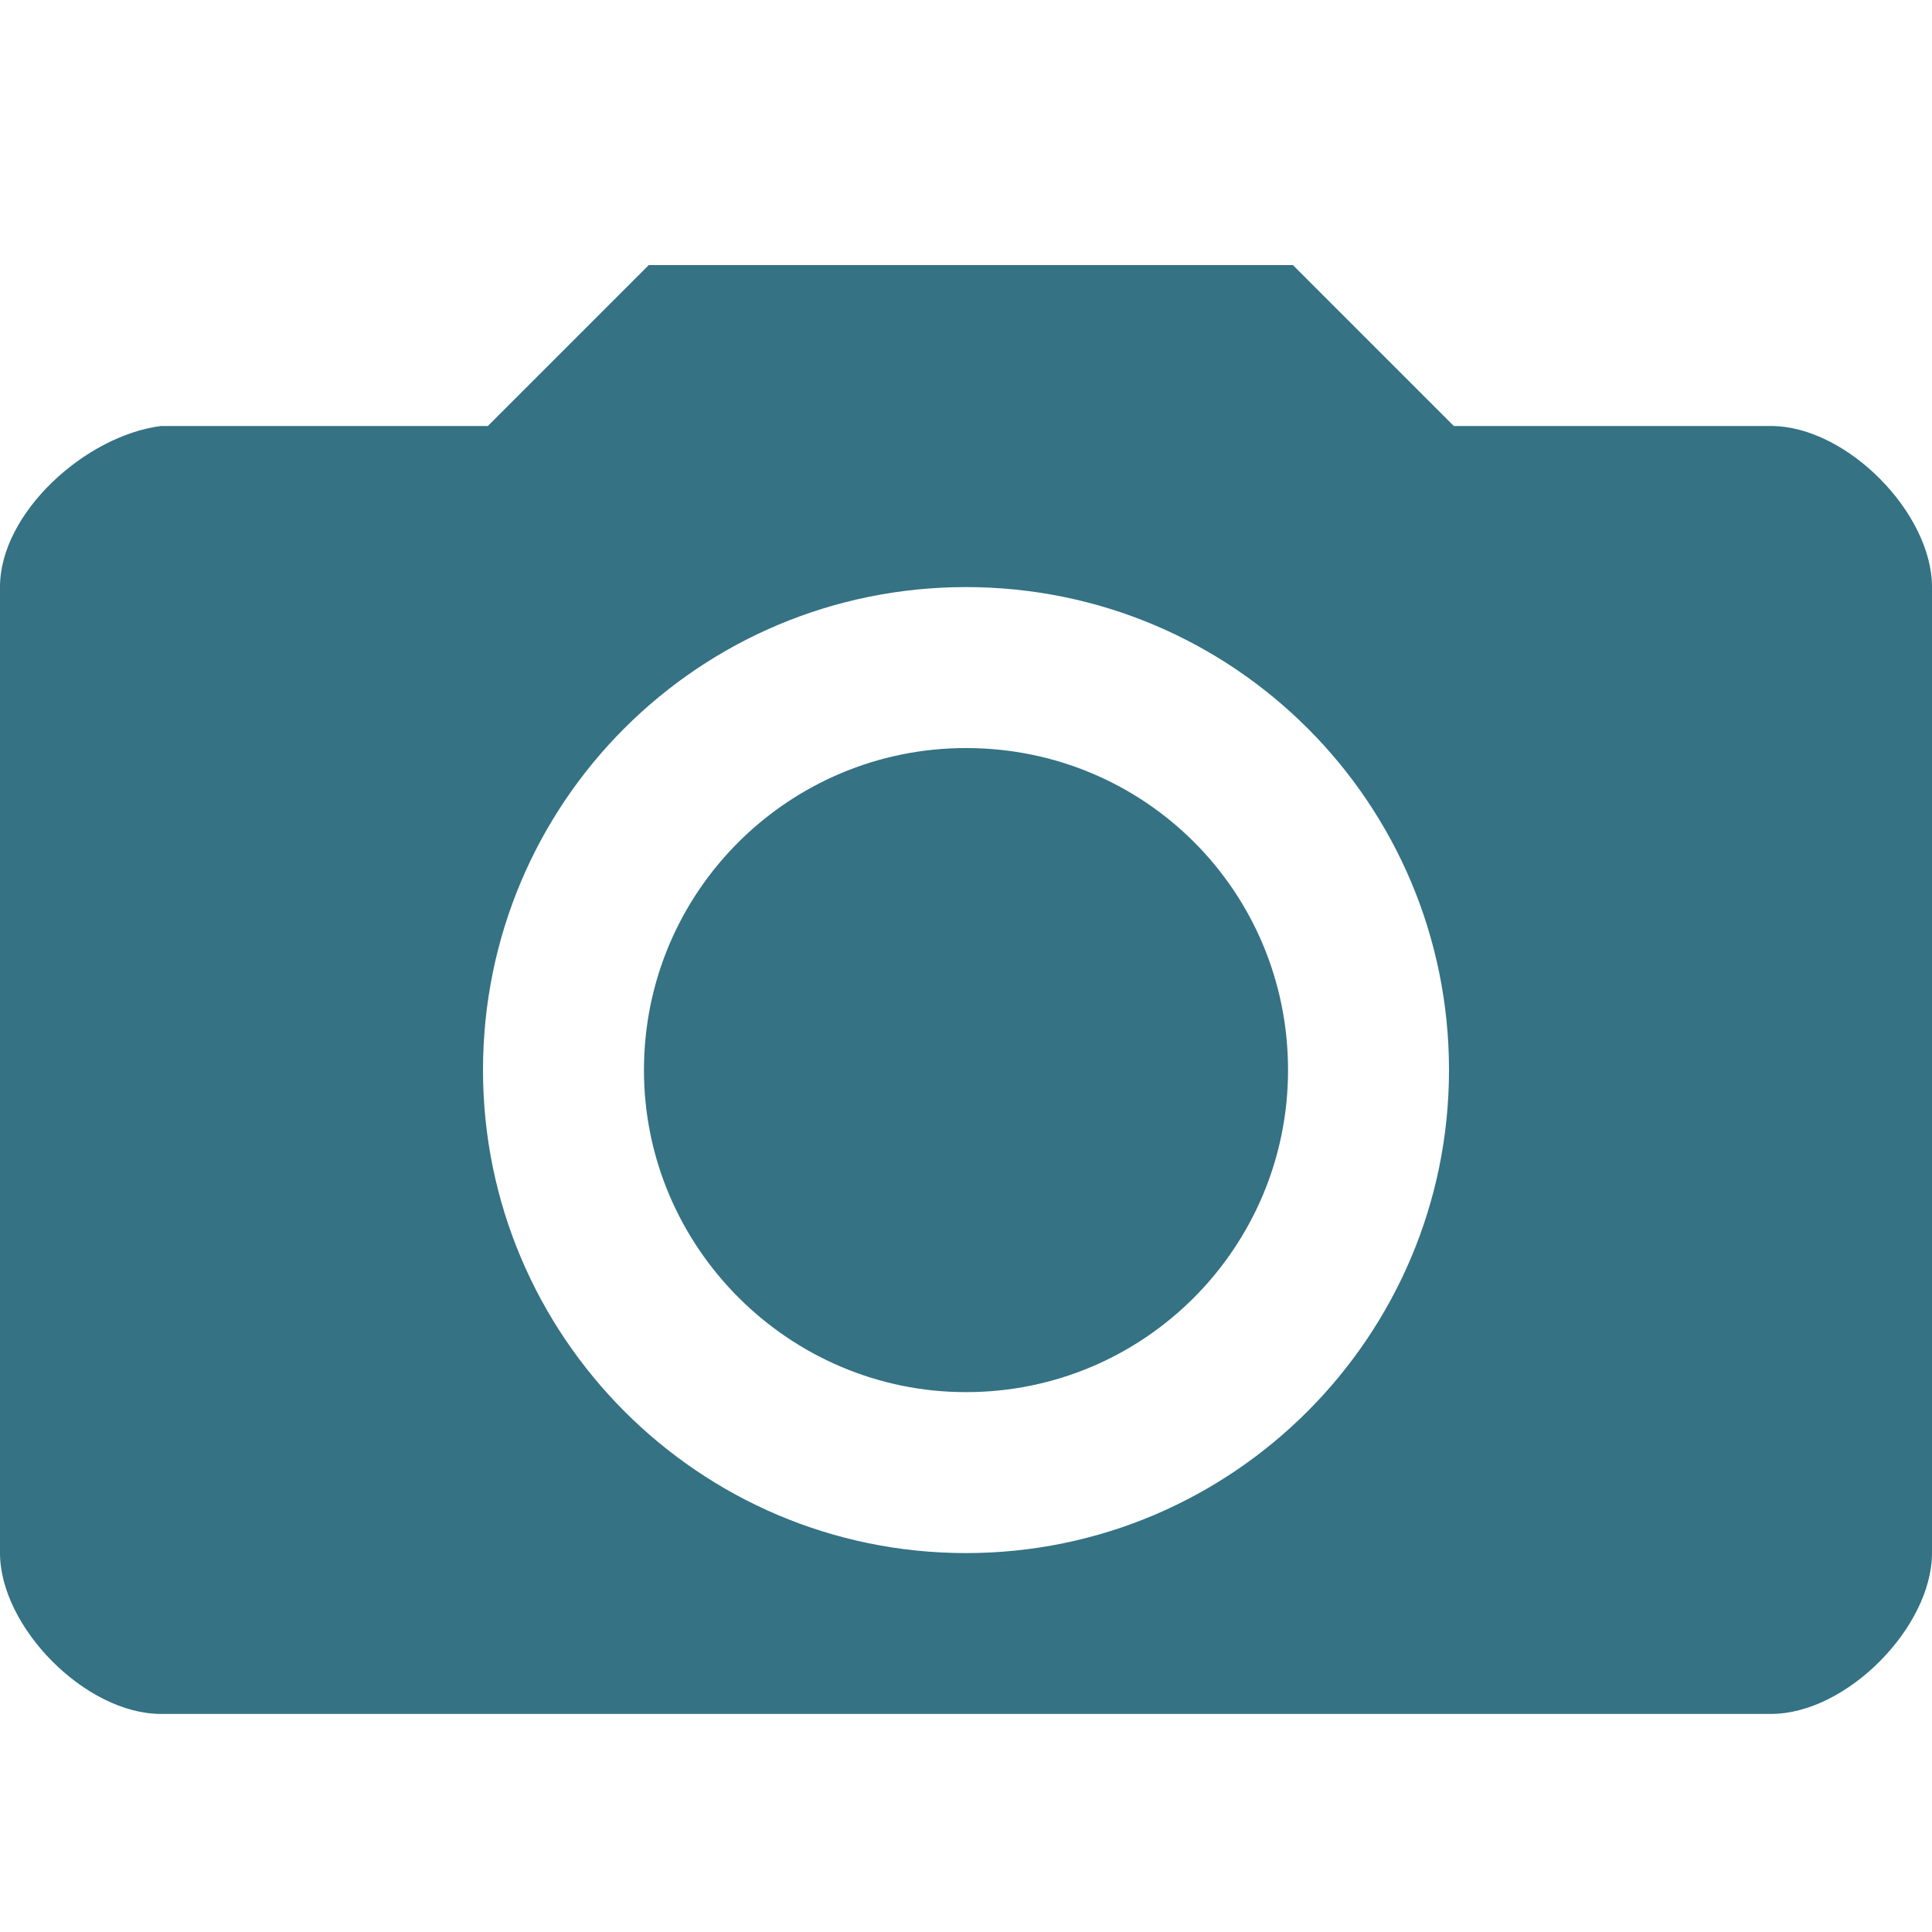
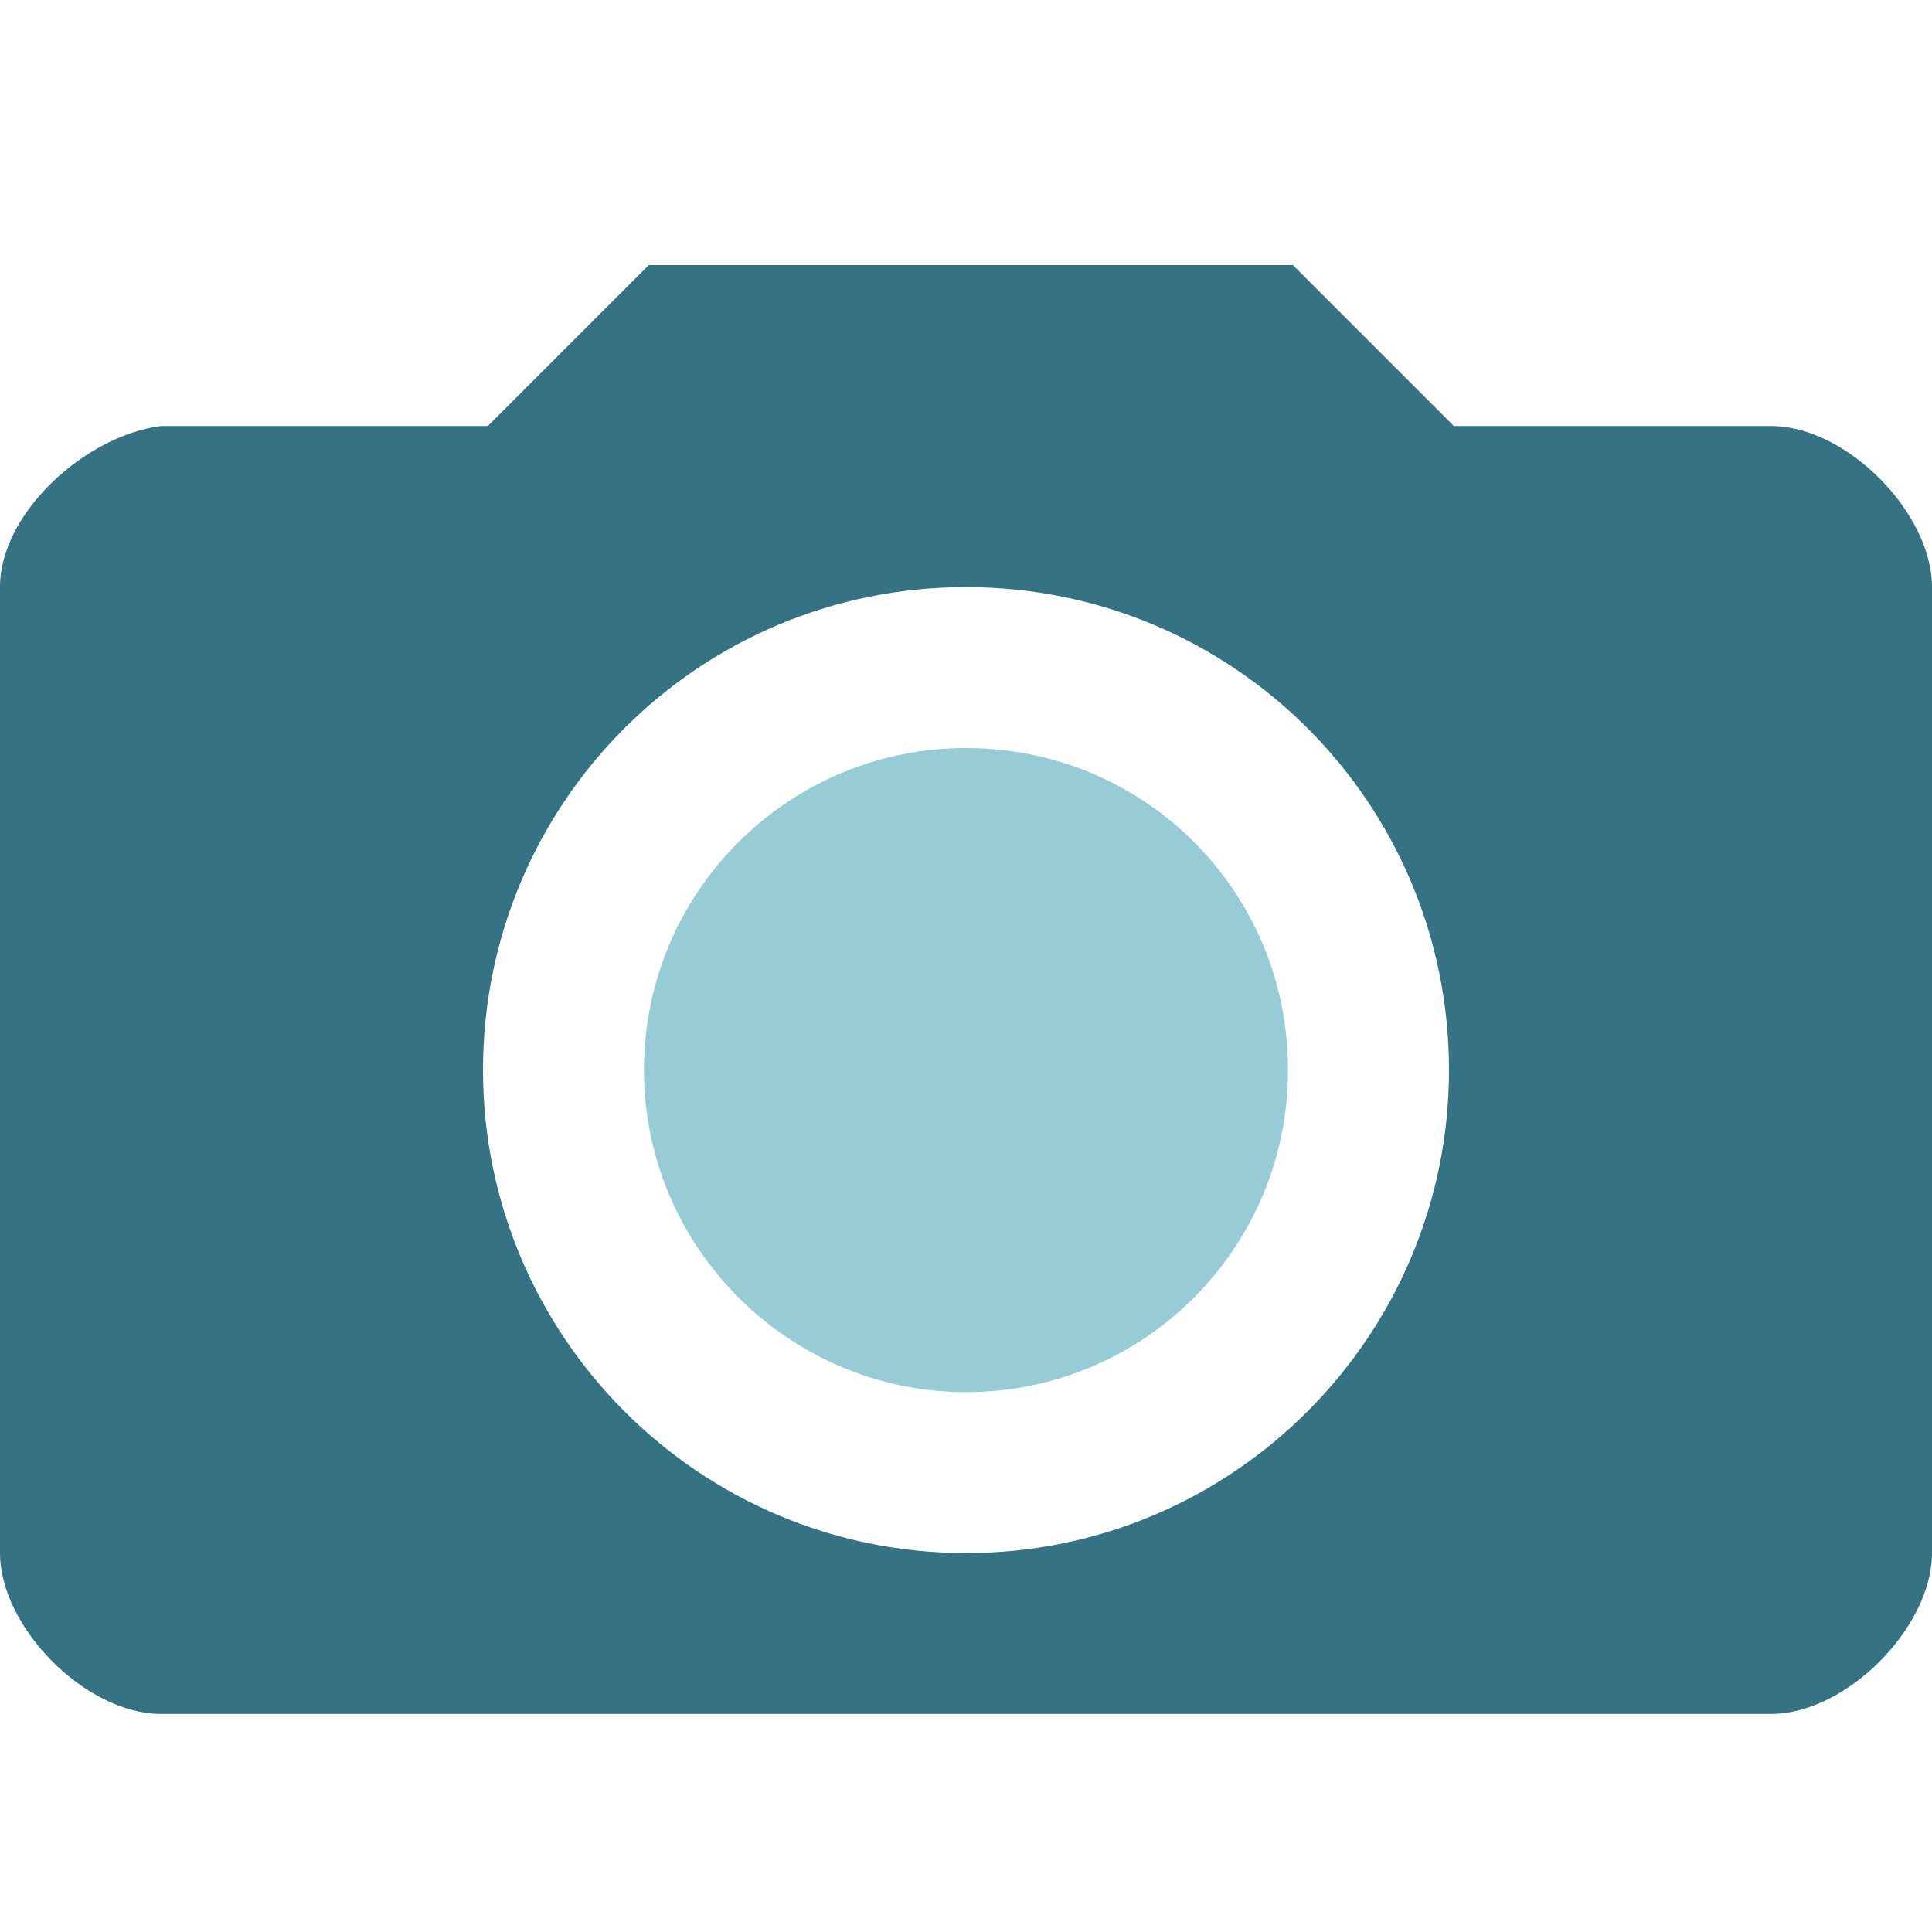
<svg xmlns="http://www.w3.org/2000/svg" width="16" height="16" version="1.1" id="svg2" xml:space="preserve">
  <defs id="defs2" />
-   <path id="path10" style="color:#000000;fill:#347284;fill-opacity:1;stroke-width:1.333;stroke-linecap:round;stroke-linejoin:round;stroke-miterlimit:2;-inkscape-stroke:none" d="M 5.373,2.195 4.04,3.528 H 1.333 C 0.707,3.608 0,4.248 0,4.861 v 8 c 0,0.613 0.707,1.333 1.333,1.333 H 14.667 c 0.627,0 1.333,-0.72 1.333,-1.333 V 4.861 C 16,4.248 15.293,3.528 14.667,3.528 H 12.04 L 10.707,2.195 Z m 2.627,2.667 c 2.213,0 4,1.787 4,4 0,2.2 -1.787,4 -4,4 -2.213,0 -4,-1.8 -4,-4 0,-2.213 1.787,-4 4,-4 z m 0,1.333 c -1.467,0 -2.667,1.187 -2.667,2.667 0,1.467 1.2,2.667 2.667,2.667 1.48,0 2.667,-1.2 2.667,-2.667 0,-1.48 -1.187,-2.667 -2.667,-2.667 z" />
+   <path style="color:#000000;fill:#97cbd5;fill-opacity:1;stroke-width:1.333;stroke-linecap:round;stroke-linejoin:round;stroke-miterlimit:2;-inkscape-stroke:none" d="m 8,6.195 c -1.467,0 -2.667,1.187 -2.667,2.667 0,1.467 1.2,2.667 2.667,2.667 1.48,0 2.667,-1.2 2.667,-2.667 0,-1.48 -1.187,-2.667 -2.667,-2.667 z" id="path13" />
+   <path id="path10" style="color:#000000;fill:#347284;fill-opacity:1;stroke-width:1.333;stroke-linecap:round;stroke-linejoin:round;stroke-miterlimit:2;-inkscape-stroke:none" d="M 5.373,2.195 4.04,3.528 H 1.333 C 0.707,3.608 0,4.248 0,4.861 v 8 c 0,0.613 0.707,1.333 1.333,1.333 H 14.667 c 0.627,0 1.333,-0.72 1.333,-1.333 V 4.861 C 16,4.248 15.293,3.528 14.667,3.528 H 12.04 L 10.707,2.195 Z m 2.627,2.667 c 2.213,0 4,1.787 4,4 0,2.2 -1.787,4 -4,4 -2.213,0 -4,-1.8 -4,-4 0,-2.213 1.787,-4 4,-4 z" />
</svg>
